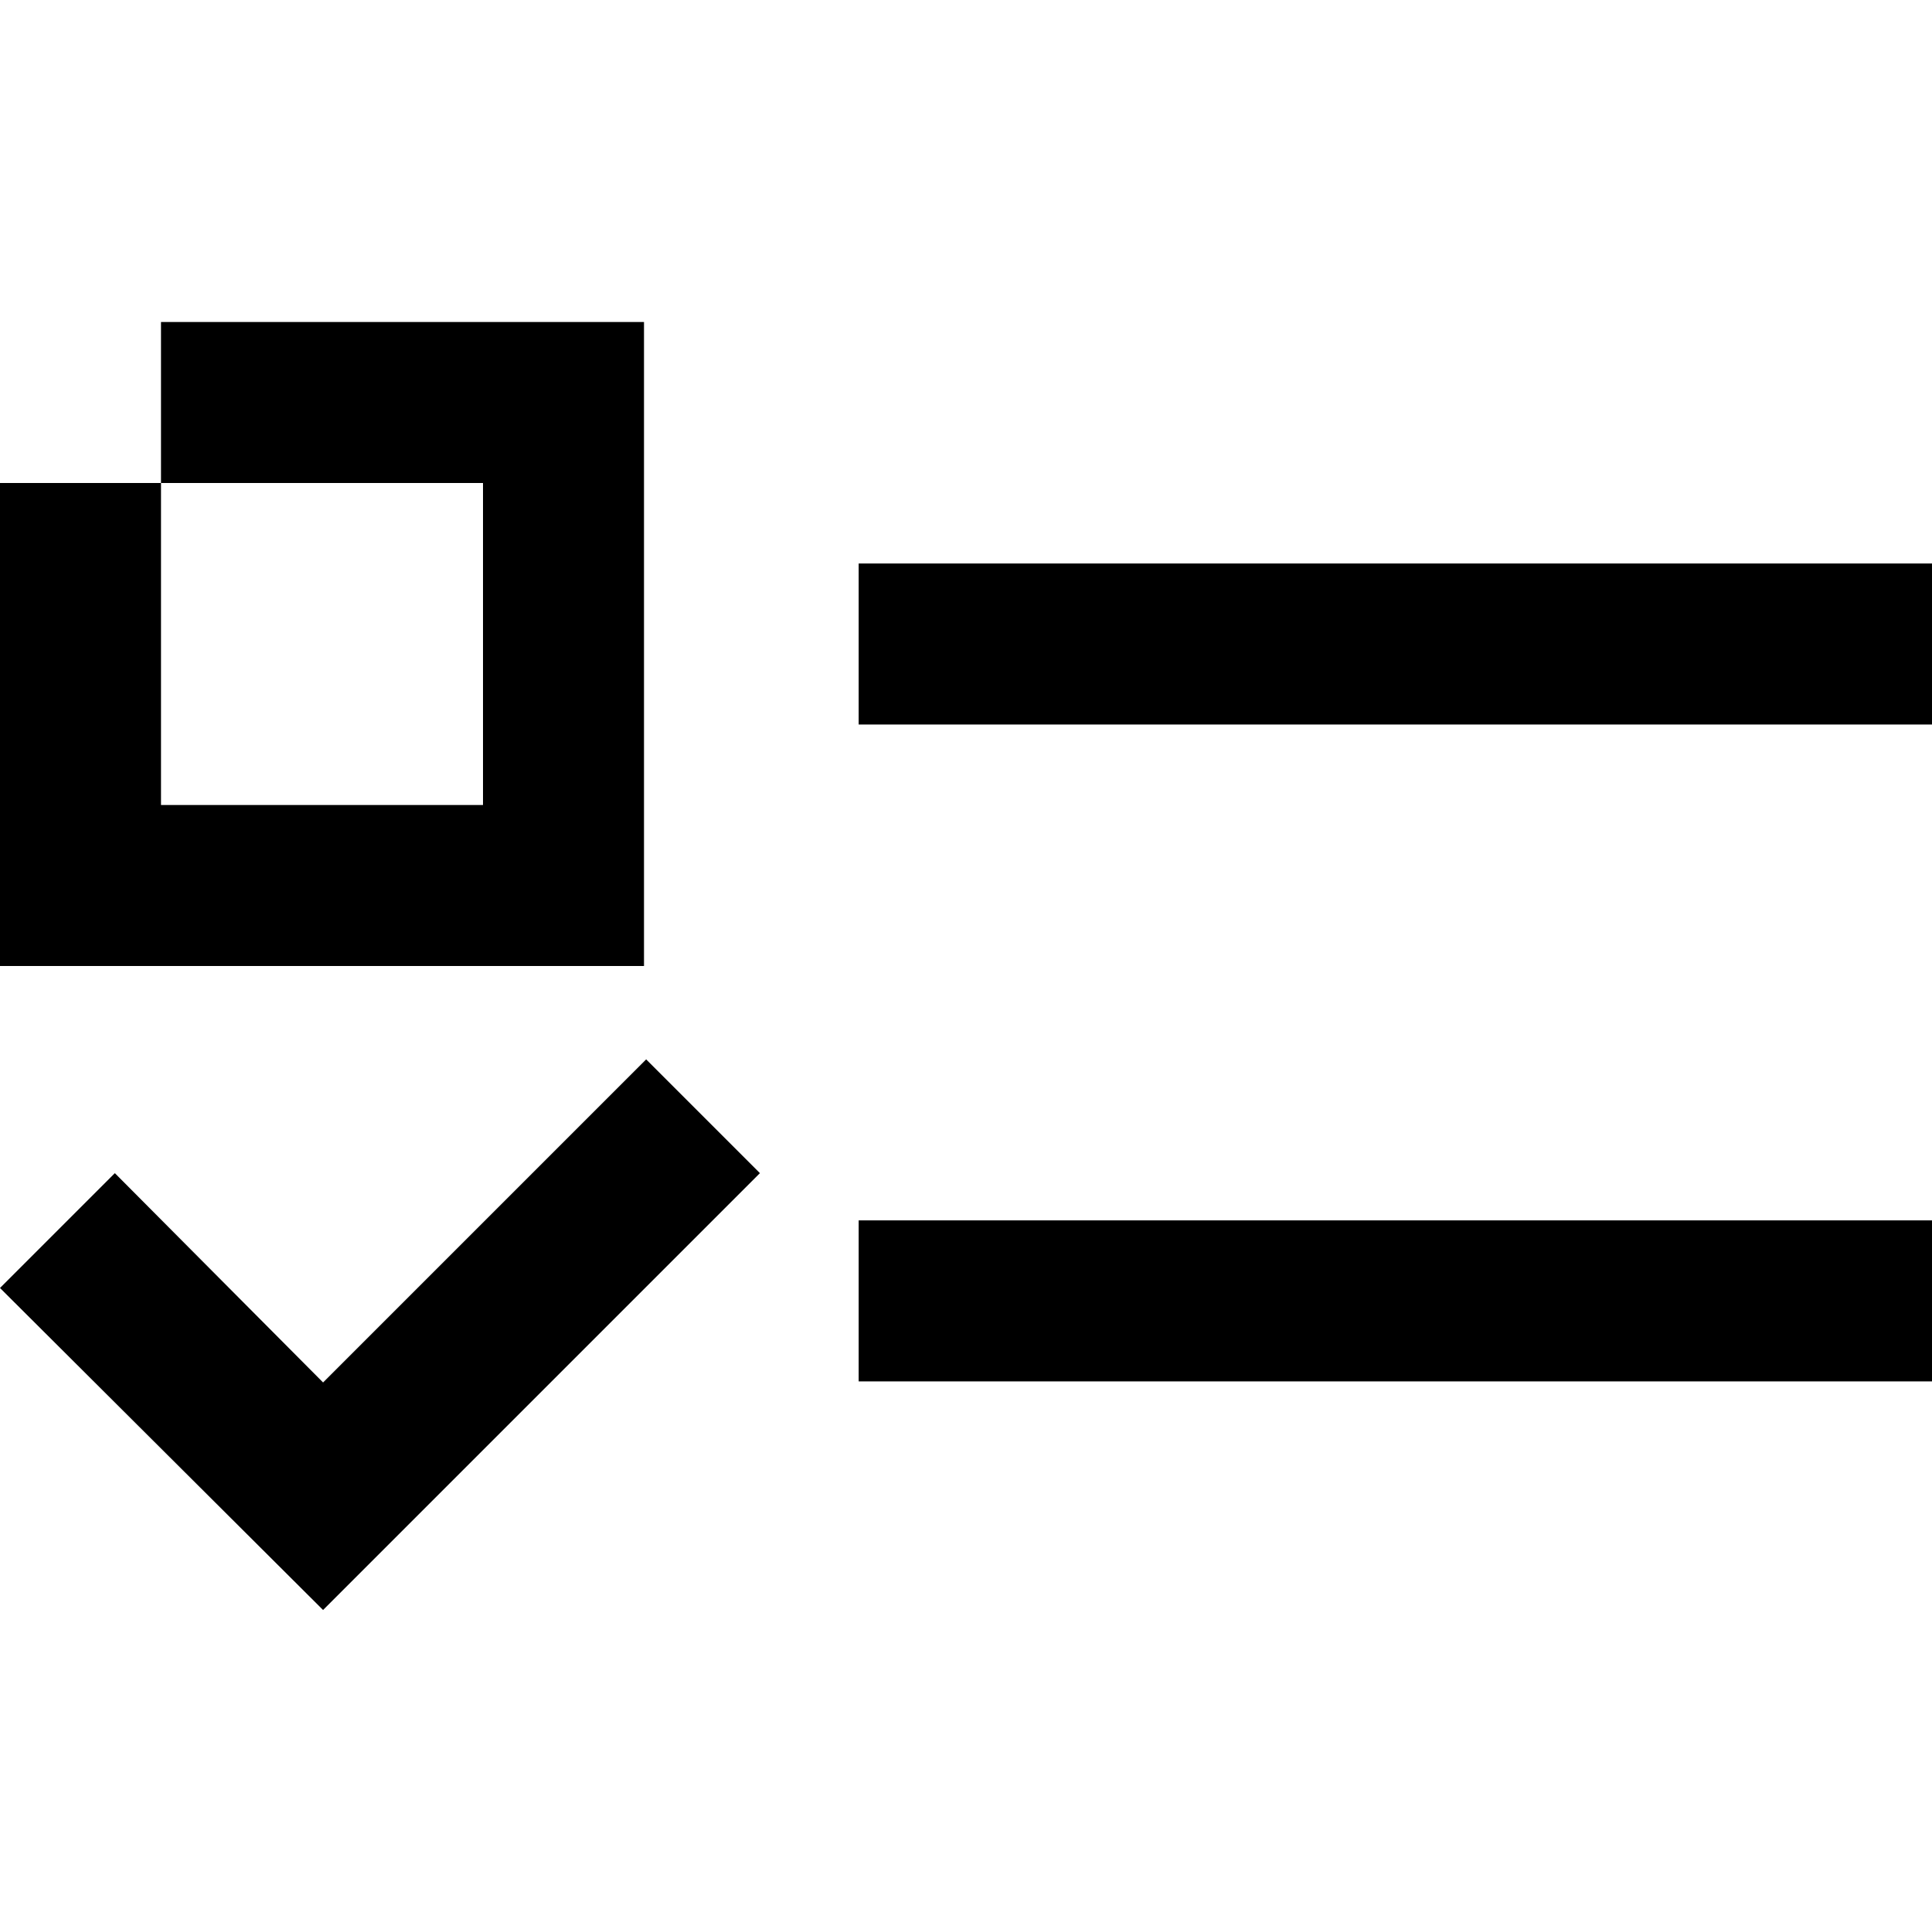
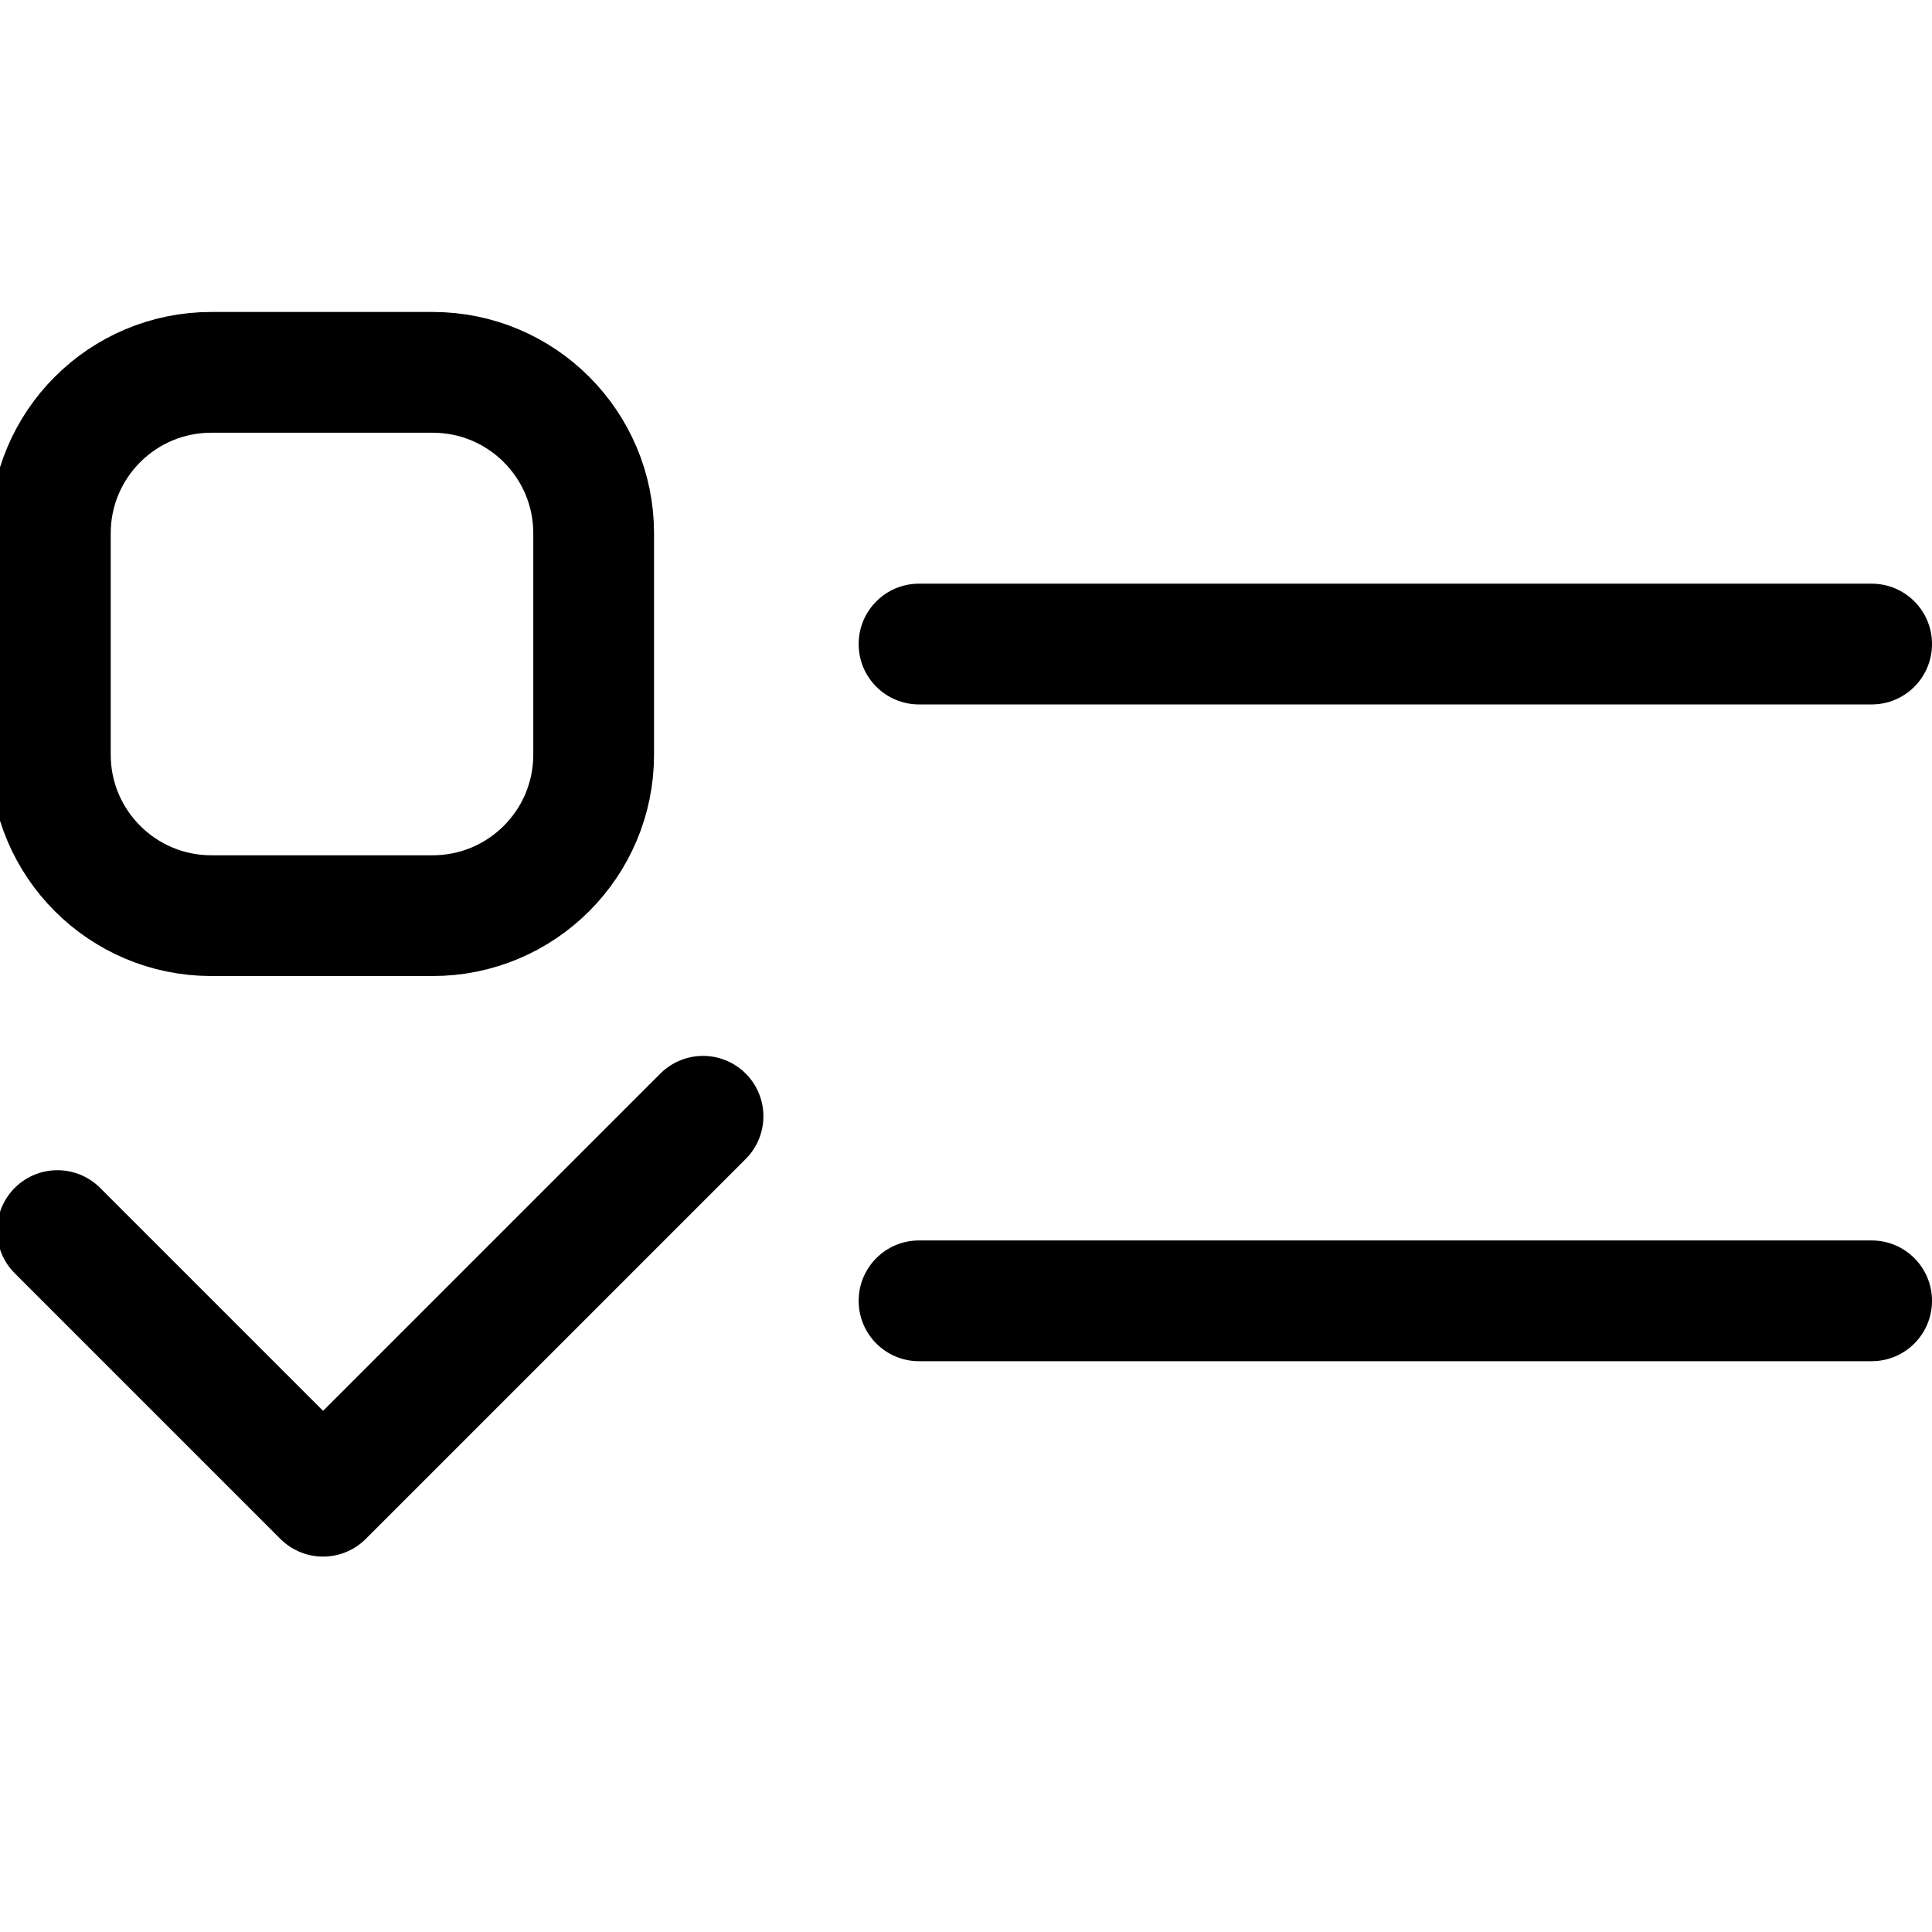
- <svg xmlns="http://www.w3.org/2000/svg" width="100%" height="100%" viewBox="0 -3 18 18" stroke="none" fill="currentColor">
-   <path class="box" d="M1.5 0V1.5H4.5V4.5H1.5V1.5H0V6H6V0H1.5Z" />
-   <path class="checkmark" d="M3.01 12L0 9L1.07 7.93L3.01 9.88L6.02 6.87L7.08 7.93L3.01 12Z" />
-   <path class="line-1" d="M18 2.25H8V3.75H18V2.25Z" />
-   <path class="line-2" d="M18 8.37H8V9.87H18V8.37Z" />
+ <svg xmlns="http://www.w3.org/2000/svg" width="100%" height="100%" viewBox="0 -3 18 18" fill="none" stroke="currentColor" stroke-width="1.125" stroke-linecap="round" stroke-linejoin="round">
+   <rect class="box" x="0.469" y="0.469" width="5.062" height="5.062" rx="1.5" />
+   <polyline class="checkmark" points="0.535,8.465 3.01,10.94 6.55,7.4" />
+   <rect class="line-1" x="8" y="2.438" width="10" height="1.125" rx="0.562" fill="currentColor" stroke="none" />
+   <rect class="line-2" x="8" y="8.557" width="10" height="1.125" rx="0.562" fill="currentColor" stroke="none" />
</svg>
